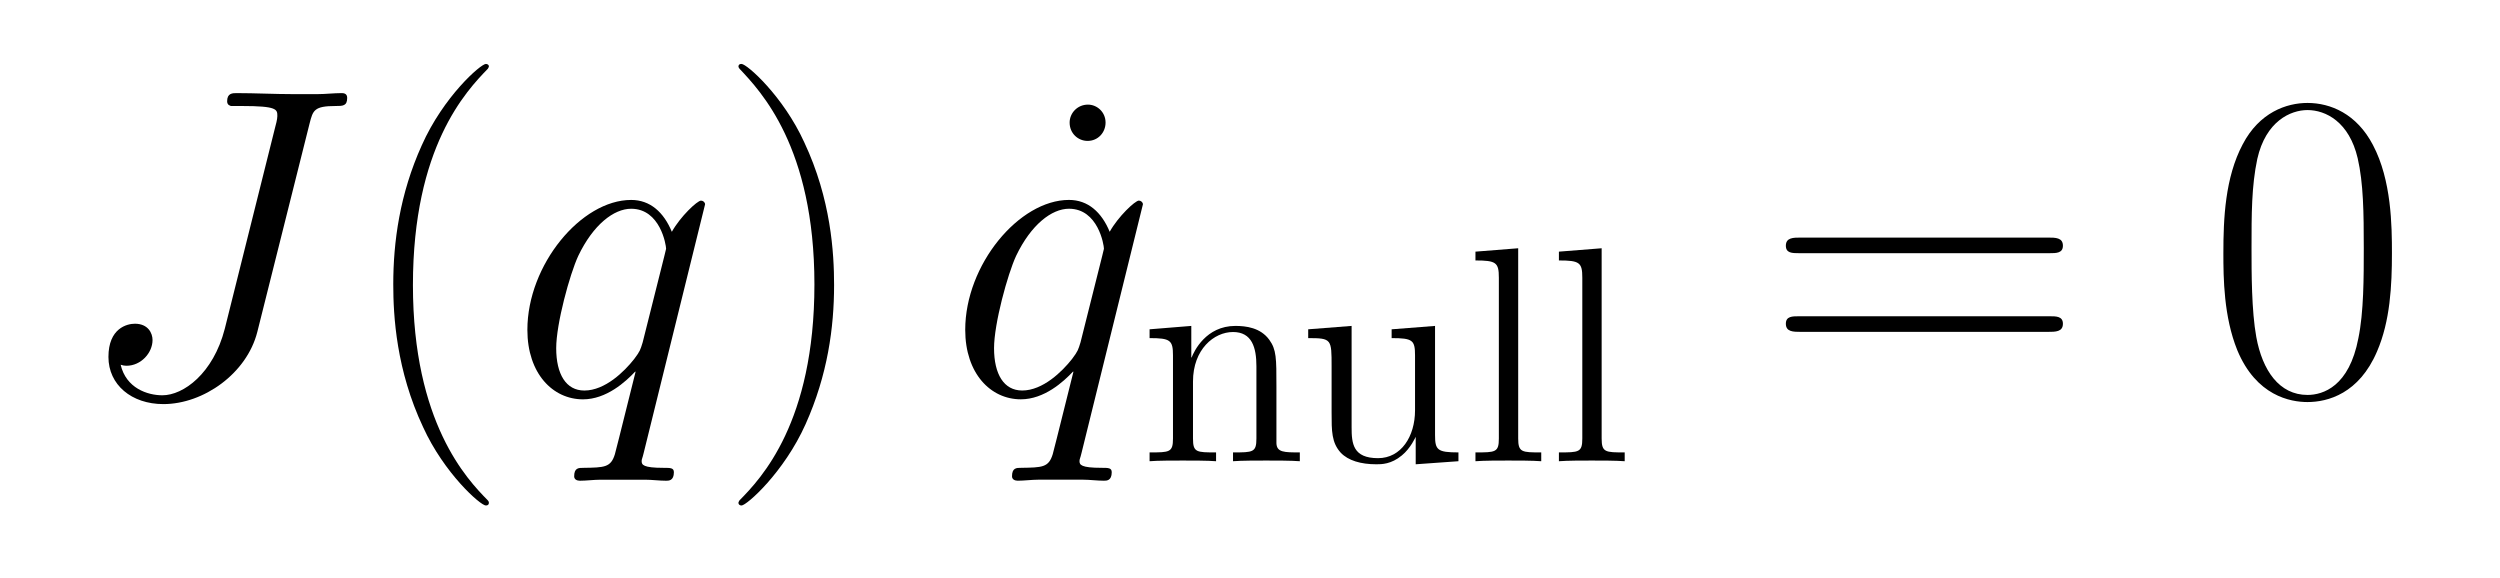
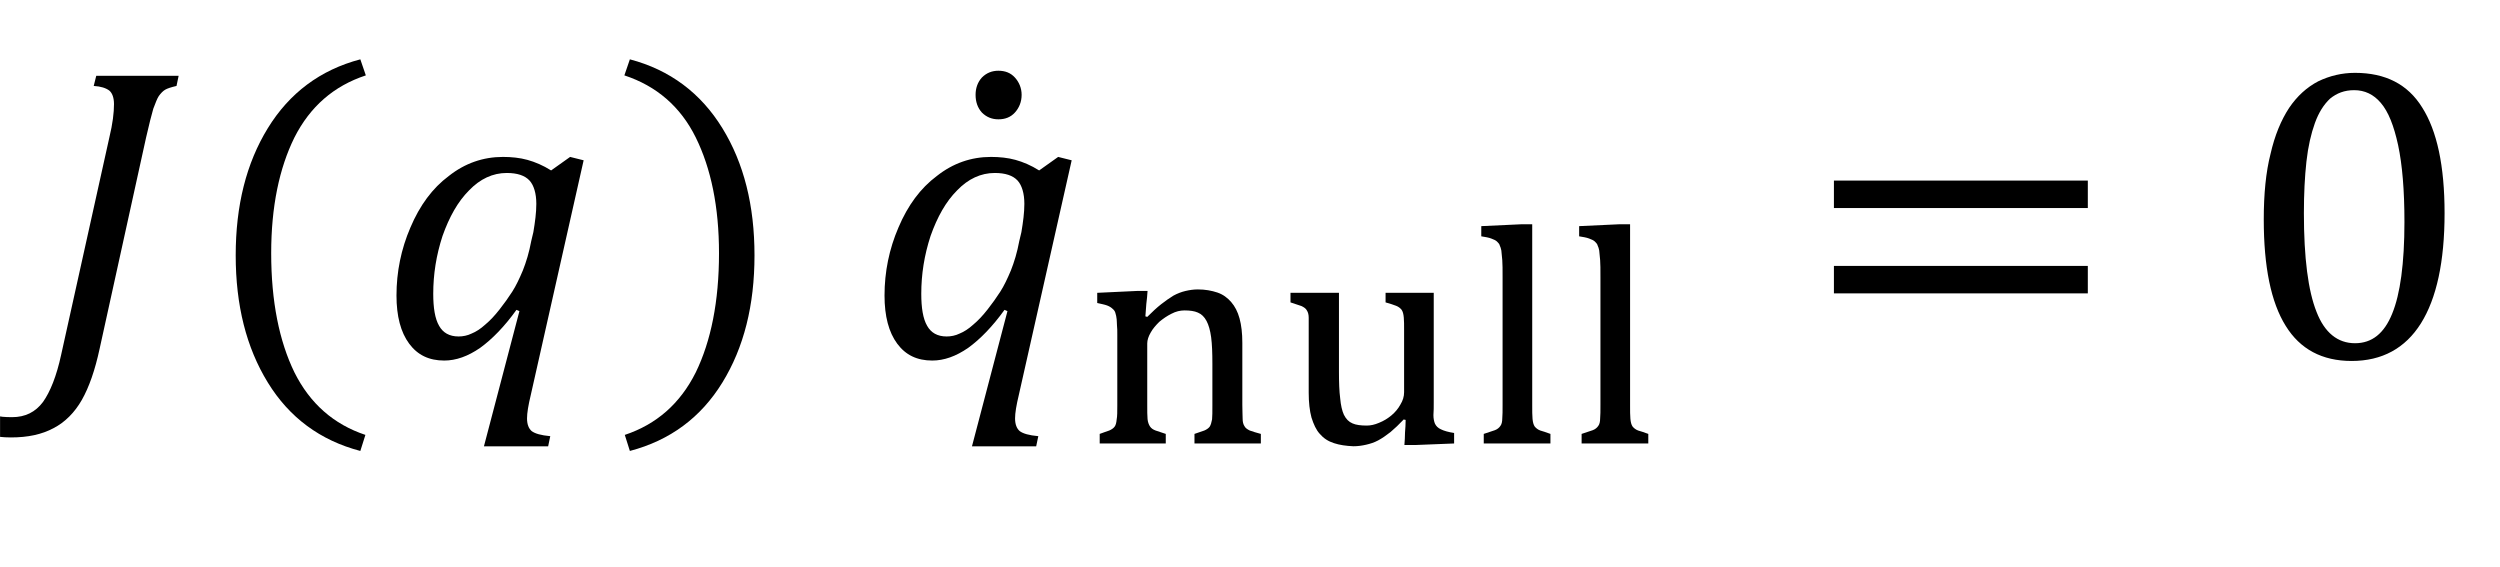
- <svg xmlns="http://www.w3.org/2000/svg" xmlns:xlink="http://www.w3.org/1999/xlink" width="115.183" height="26.604" viewBox="0 0 115.183 26.604">
+ <svg xmlns="http://www.w3.org/2000/svg" xmlns:xlink="http://www.w3.org/1999/xlink" version="1.1" width="129.892" height="29.427" viewBox="0 0 129.892 29.427">
  <defs>
-     <g>
-       <g id="glyph-0-0">
-         <path d="M 10.875 -12.5 C 11.031 -13.109 11.078 -13.312 12.078 -13.312 C 12.406 -13.312 12.609 -13.312 12.609 -13.688 C 12.609 -13.906 12.422 -13.906 12.344 -13.906 C 11.984 -13.906 11.609 -13.859 11.234 -13.859 L 10.125 -13.859 C 9.266 -13.859 8.375 -13.906 7.516 -13.906 C 7.328 -13.906 7.078 -13.906 7.078 -13.531 C 7.078 -13.328 7.25 -13.328 7.25 -13.312 L 7.75 -13.312 C 9.391 -13.312 9.391 -13.156 9.391 -12.844 C 9.391 -12.828 9.391 -12.688 9.297 -12.359 L 6.969 -3.047 C 6.438 -0.984 5.062 0.016 4.094 0.016 C 3.406 0.016 2.422 -0.312 2.172 -1.391 C 2.266 -1.359 2.359 -1.344 2.438 -1.344 C 3.109 -1.344 3.641 -1.938 3.641 -2.531 C 3.641 -2.844 3.438 -3.281 2.828 -3.281 C 2.469 -3.281 1.609 -3.078 1.609 -1.75 C 1.609 -0.469 2.672 0.422 4.141 0.422 C 5.984 0.422 7.984 -0.984 8.469 -2.906 Z M 10.875 -12.5 " />
-       </g>
-       <g id="glyph-0-1">
-         <path d="M 8.984 -8.781 C 8.984 -8.875 8.891 -8.953 8.797 -8.953 C 8.625 -8.953 7.844 -8.219 7.453 -7.516 C 7.078 -8.422 6.453 -8.984 5.578 -8.984 C 3.281 -8.984 0.797 -6 0.797 -3 C 0.797 -0.984 1.969 0.203 3.359 0.203 C 4.438 0.203 5.328 -0.609 5.766 -1.078 L 5.781 -1.062 L 5.016 2 L 4.828 2.734 C 4.641 3.344 4.344 3.344 3.375 3.359 C 3.156 3.359 2.953 3.359 2.953 3.75 C 2.953 3.891 3.078 3.953 3.219 3.953 C 3.5 3.953 3.875 3.906 4.156 3.906 L 6.234 3.906 C 6.531 3.906 6.875 3.953 7.188 3.953 C 7.312 3.953 7.547 3.953 7.547 3.562 C 7.547 3.359 7.391 3.359 7.078 3.359 C 6.125 3.359 6.062 3.219 6.062 3.047 C 6.062 2.953 6.094 2.938 6.156 2.672 Z M 6.109 -2.422 C 6 -2.078 6 -2.031 5.719 -1.656 C 5.266 -1.078 4.375 -0.203 3.422 -0.203 C 2.578 -0.203 2.125 -0.953 2.125 -2.156 C 2.125 -3.281 2.75 -5.562 3.141 -6.406 C 3.828 -7.844 4.781 -8.578 5.578 -8.578 C 6.922 -8.578 7.188 -6.906 7.188 -6.734 C 7.188 -6.719 7.125 -6.453 7.109 -6.406 Z M 6.109 -2.422 " />
-       </g>
-       <g id="glyph-1-0">
-         <path d="M 6.234 4.969 C 6.234 4.953 6.234 4.906 6.172 4.844 C 5.234 3.891 2.734 1.281 2.734 -5.062 C 2.734 -11.422 5.188 -14 6.188 -15.031 C 6.188 -15.047 6.234 -15.094 6.234 -15.141 C 6.234 -15.203 6.172 -15.25 6.094 -15.25 C 5.859 -15.25 4.141 -13.75 3.141 -11.5 C 2.125 -9.25 1.828 -7.047 1.828 -5.094 C 1.828 -3.625 1.969 -1.141 3.203 1.484 C 4.172 3.609 5.844 5.094 6.094 5.094 C 6.188 5.094 6.234 5.047 6.234 4.969 Z M 6.234 4.969 " />
-       </g>
-       <g id="glyph-1-1">
-         <path d="M 5.359 -5.062 C 5.359 -6.531 5.219 -9.016 3.984 -11.641 C 3.016 -13.766 1.344 -15.25 1.094 -15.25 C 1.031 -15.25 0.953 -15.234 0.953 -15.125 C 0.953 -15.094 0.984 -15.062 1 -15.031 C 1.969 -14 4.453 -11.422 4.453 -5.094 C 4.453 1.266 2 3.844 1 4.859 C 0.984 4.906 0.953 4.922 0.953 4.969 C 0.953 5.062 1.031 5.094 1.094 5.094 C 1.328 5.094 3.047 3.578 4.047 1.344 C 5.062 -0.922 5.359 -3.109 5.359 -5.062 Z M 5.359 -5.062 " />
-       </g>
-       <g id="glyph-1-2">
-         <path d="M 3.359 -12.547 C 3.359 -13.031 2.969 -13.375 2.547 -13.375 C 2.062 -13.375 1.703 -12.984 1.703 -12.547 C 1.703 -12.047 2.094 -11.703 2.531 -11.703 C 3.016 -11.703 3.359 -12.094 3.359 -12.547 Z M 3.359 -12.547 " />
-       </g>
-       <g id="glyph-1-3">
-         <path d="M 13.094 -6.531 C 13.391 -6.531 13.703 -6.531 13.703 -6.875 C 13.703 -7.25 13.359 -7.25 13.016 -7.25 L 1.625 -7.25 C 1.281 -7.25 0.938 -7.25 0.938 -6.875 C 0.938 -6.531 1.234 -6.531 1.547 -6.531 Z M 13.016 -2.906 C 13.359 -2.906 13.703 -2.906 13.703 -3.281 C 13.703 -3.625 13.391 -3.625 13.094 -3.625 L 1.547 -3.625 C 1.234 -3.625 0.938 -3.625 0.938 -3.281 C 0.938 -2.906 1.281 -2.906 1.625 -2.906 Z M 13.016 -2.906 " />
-       </g>
-       <g id="glyph-1-4">
-         <path d="M 8.547 -6.531 C 8.547 -7.781 8.531 -9.891 7.672 -11.516 C 6.922 -12.953 5.719 -13.453 4.656 -13.453 C 3.688 -13.453 2.438 -13.016 1.672 -11.547 C 0.859 -10.016 0.781 -8.125 0.781 -6.531 C 0.781 -5.375 0.797 -3.609 1.422 -2.062 C 2.297 0.047 3.875 0.328 4.656 0.328 C 5.594 0.328 7.031 -0.062 7.859 -2 C 8.469 -3.406 8.547 -5.047 8.547 -6.531 Z M 4.656 0 C 3.359 0 2.578 -1.125 2.297 -2.672 C 2.078 -3.875 2.078 -5.625 2.078 -6.766 C 2.078 -8.328 2.078 -9.625 2.344 -10.875 C 2.734 -12.609 3.875 -13.125 4.656 -13.125 C 5.5 -13.125 6.578 -12.578 6.969 -10.906 C 7.234 -9.75 7.25 -8.391 7.25 -6.766 C 7.25 -5.438 7.25 -3.812 7 -2.609 C 6.578 -0.391 5.375 0 4.656 0 Z M 4.656 0 " />
-       </g>
-       <g id="glyph-2-0">
-         <path d="M 6.297 -3.438 C 6.297 -4.75 6.297 -5.141 5.969 -5.594 C 5.562 -6.156 4.891 -6.234 4.406 -6.234 C 3.047 -6.234 2.5 -5.062 2.391 -4.781 L 2.375 -4.781 L 2.375 -6.234 L 0.453 -6.078 L 0.453 -5.672 C 1.406 -5.672 1.531 -5.578 1.531 -4.875 L 1.531 -1.047 C 1.531 -0.406 1.375 -0.406 0.453 -0.406 L 0.453 0 C 0.812 -0.031 1.578 -0.031 1.984 -0.031 C 2.391 -0.031 3.156 -0.031 3.516 0 L 3.516 -0.406 C 2.609 -0.406 2.453 -0.406 2.453 -1.047 L 2.453 -3.672 C 2.453 -5.156 3.422 -5.953 4.297 -5.953 C 5.172 -5.953 5.375 -5.234 5.375 -4.375 L 5.375 -1.047 C 5.375 -0.406 5.219 -0.406 4.297 -0.406 L 4.297 0 C 4.672 -0.031 5.438 -0.031 5.828 -0.031 C 6.234 -0.031 7 -0.031 7.375 0 L 7.375 -0.406 C 6.656 -0.406 6.312 -0.406 6.297 -0.828 Z M 6.297 -3.438 " />
-       </g>
-       <g id="glyph-2-1">
-         <path d="M 4.297 -6.078 L 4.297 -5.672 C 5.266 -5.672 5.375 -5.578 5.375 -4.875 L 5.375 -2.344 C 5.375 -1.141 4.734 -0.141 3.672 -0.141 C 2.516 -0.141 2.453 -0.812 2.453 -1.562 L 2.453 -6.234 L 0.453 -6.078 L 0.453 -5.672 C 1.531 -5.672 1.531 -5.625 1.531 -4.375 L 1.531 -2.25 C 1.531 -1.375 1.531 -0.859 1.953 -0.391 C 2.297 -0.031 2.875 0.141 3.594 0.141 C 3.828 0.141 4.281 0.141 4.766 -0.266 C 5.172 -0.594 5.406 -1.125 5.406 -1.125 L 5.406 0.141 L 7.375 0 L 7.375 -0.406 C 6.406 -0.406 6.297 -0.516 6.297 -1.203 L 6.297 -6.234 Z M 4.297 -6.078 " />
-       </g>
-       <g id="glyph-2-2">
-         <path d="M 2.438 -9.812 L 0.469 -9.656 L 0.469 -9.25 C 1.422 -9.25 1.547 -9.156 1.547 -8.453 L 1.547 -1.047 C 1.547 -0.406 1.391 -0.406 0.469 -0.406 L 0.469 0 C 0.859 -0.031 1.562 -0.031 1.984 -0.031 C 2.406 -0.031 3.109 -0.031 3.5 0 L 3.5 -0.406 C 2.609 -0.406 2.438 -0.406 2.438 -1.047 Z M 2.438 -9.812 " />
-       </g>
+     <clipPath id="clip_1">
+       <path transform="matrix(1.00503,0,0,-1.00503,-651.2663,331.3547)" d="M648.01 300.418H777.253V329.698H648.01Z" />
+     </clipPath>
+     <clipPath id="clip_2">
+       <path transform="matrix(1.00503,0,0,-1.00503,-651.2663,331.3547)" d="M0 0H960V540H0Z" />
+     </clipPath>
+     <clipPath id="clip_3">
+       <path transform="matrix(1.00503,0,0,-1.00503,-651.2663,331.3547)" d="M0 0H960V540H0Z" clip-rule="evenodd" />
+     </clipPath>
+     <clipPath id="clip_4">
+       <path transform="matrix(1.00503,0,0,-1.00503,-651.2663,331.3547)" d="M0 0H960V540H0Z" clip-rule="evenodd" />
+     </clipPath>
+     <clipPath id="clip_5">
+       <path transform="matrix(1.00503,0,0,-1.00503,-651.2663,331.3547)" d="M0 0H960V540H0Z" clip-rule="evenodd" />
+     </clipPath>
+     <clipPath id="clip_6">
+       <path transform="matrix(1.00503,0,0,-1.00503,-651.2663,331.3547)" d="M0 0H960V540H0Z" clip-rule="evenodd" />
+     </clipPath>
+     <clipPath id="clip_7">
+       <path transform="matrix(1.00503,0,0,-1.00503,-651.2663,331.3547)" d="M20.16 17.047H59.76V37.44H20.16Z" clip-rule="evenodd" />
+     </clipPath>
+     <clipPath id="clip_8">
+       <path transform="matrix(1.00503,0,0,-1.00503,-651.2663,331.3547)" d="M0 0H960V540H0Z" clip-rule="evenodd" />
+     </clipPath>
+     <clipPath id="clip_9">
+       <path transform="matrix(1.00503,0,0,-1.00503,-651.2663,331.3547)" d="M0 0H960V540H0Z" clip-rule="evenodd" />
+     </clipPath>
+     <clipPath id="clip_10">
+       <path transform="matrix(1.00503,0,0,-1.00503,-651.2663,331.3547)" d="M0 0H960V540H0Z" clip-rule="evenodd" />
+     </clipPath>
+     <clipPath id="clip_11">
+       <path transform="matrix(1.00503,0,0,-1.00503,-651.2663,331.3547)" d="M0 0H960V540H0Z" clip-rule="evenodd" />
+     </clipPath>
+     <clipPath id="clip_12">
+       <path transform="matrix(1.00503,0,0,-1.00503,-651.2663,331.3547)" d="M0 0H960V540H0Z" clip-rule="evenodd" />
+     </clipPath>
+     <clipPath id="clip_13">
+       <path transform="matrix(1.00503,0,0,-1.00503,-651.2663,331.3547)" d="M0 0H960V540H0Z" clip-rule="evenodd" />
+     </clipPath>
+     <clipPath id="clip_14">
+       <path transform="matrix(1.00503,0,0,-1.00503,-651.2663,331.3547)" d="M0 0H960V540H0Z" clip-rule="evenodd" />
+     </clipPath>
+     <clipPath id="clip_15">
+       <path transform="matrix(1.00503,0,0,-1.00503,-651.2663,331.3547)" d="M0 0H960V540H0Z" clip-rule="evenodd" />
+     </clipPath>
+     <clipPath id="clip_16">
+       <path transform="matrix(1.00503,0,0,-1.00503,-651.2663,331.3547)" d="M153.38 306.07H371.44V332.47H153.38Z" clip-rule="evenodd" />
+     </clipPath>
+     <clipPath id="clip_17">
+       <path transform="matrix(1.00503,0,0,-1.00503,-651.2663,331.3547)" d="M0 0H960V540H0Z" clip-rule="evenodd" />
+     </clipPath>
+     <clipPath id="clip_18">
+       <path transform="matrix(1.00503,0,0,-1.00503,-651.2663,331.3547)" d="M0 0H960V540H0Z" clip-rule="evenodd" />
+     </clipPath>
+     <clipPath id="clip_19">
+       <path transform="matrix(1.00503,0,0,-1.00503,-651.2663,331.3547)" d="M0 0H960V540H0Z" clip-rule="evenodd" />
+     </clipPath>
+     <clipPath id="clip_20">
+       <path transform="matrix(1.00503,0,0,-1.00503,-651.2663,331.3547)" d="M0 0H960V540H0Z" clip-rule="evenodd" />
+     </clipPath>
+     <clipPath id="clip_21">
+       <path transform="matrix(1.00503,0,0,-1.00503,-651.2663,331.3547)" d="M0 0H960V540H0Z" clip-rule="evenodd" />
+     </clipPath>
+     <clipPath id="clip_22">
+       <path transform="matrix(1.00503,0,0,-1.00503,-651.2663,331.3547)" d="M0 0H960V540H0Z" clip-rule="evenodd" />
+     </clipPath>
+     <clipPath id="clip_23">
+       <path transform="matrix(1.00503,0,0,-1.00503,-651.2663,331.3547)" d="M0 0H960V540H0Z" clip-rule="evenodd" />
+     </clipPath>
+     <clipPath id="clip_24">
+       <path transform="matrix(1.00503,0,0,-1.00503,-651.2663,331.3547)" d="M0 0H960V540H0Z" clip-rule="evenodd" />
+     </clipPath>
+     <clipPath id="clip_25">
+       <path transform="matrix(1.00503,0,0,-1.00503,-651.2663,331.3547)" d="M0 0H960V540H0Z" clip-rule="evenodd" />
+     </clipPath>
+     <clipPath id="clip_26">
+       <path transform="matrix(1.00503,0,0,-1.00503,-651.2663,331.3547)" d="M0 0H960V540H0Z" clip-rule="evenodd" />
+     </clipPath>
+     <clipPath id="clip_27">
+       <path transform="matrix(1.00503,0,0,-1.00503,-651.2663,331.3547)" d="M0 0H960V540H0Z" clip-rule="evenodd" />
+     </clipPath>
+     <clipPath id="clip_28">
+       <path transform="matrix(1.00503,0,0,-1.00503,-651.2663,331.3547)" d="M0 0H960V540H0Z" clip-rule="evenodd" />
+     </clipPath>
+     <clipPath id="clip_29">
+       <path transform="matrix(1.00503,0,0,-1.00503,-651.2663,331.3547)" d="M649.39 306.07H775.89V332.47H649.39Z" clip-rule="evenodd" />
+     </clipPath>
+     <clipPath id="clip_30">
+       <path transform="matrix(1.00503,0,0,-1.00503,-651.2663,331.3547)" d="M0 0H960V540H0Z" clip-rule="evenodd" />
+     </clipPath>
+     <clipPath id="clip_31">
+       <path transform="matrix(1.00503,0,0,-1.00503,-651.2663,331.3547)" d="M0 0H960V540H0Z" clip-rule="evenodd" />
+     </clipPath>
+     <path id="font_32_1836" d="M.167 .021C.156-.03 .142-.07 .125-.1 .108-.13 .085-.153 .058-.167 .03-.182-.003-.189-.043-.189-.062-.189-.078-.187-.09-.184L-.077-.137C-.07-.14-.058-.141-.04-.141-.009-.141 .015-.129 .033-.105 .05-.081 .065-.044 .076 .007L.19 .521C.198 .554 .201 .58 .201 .6 .201 .615 .197 .626 .19 .632 .182 .638 .17 .642 .153 .643L.159 .667H.354L.349 .643C.336 .64 .327 .637 .322 .634 .317 .631 .312 .626 .307 .619 .303 .613 .299 .602 .294 .589 .29 .575 .284 .552 .277 .521L.167 .021Z" />
+     <clipPath id="clip_33">
+       <path transform="matrix(1.00503,0,0,-1.00503,-651.2663,331.3547)" d="M0 0H960V540H0Z" clip-rule="evenodd" />
+     </clipPath>
+     <path id="font_32_4666" d="M.172 .247C.172 .133 .191 .039 .227-.035 .264-.109 .32-.158 .395-.183L.383-.221C.288-.196 .215-.142 .164-.059 .113 .024 .088 .124 .088 .242 .088 .36 .113 .46 .164 .543 .215 .626 .288 .681 .383 .706L.396 .668C.32 .643 .264 .594 .227 .521 .191 .448 .172 .357 .172 .247Z" />
+     <clipPath id="clip_34">
+       <path transform="matrix(1.00503,0,0,-1.00503,-651.2663,331.3547)" d="M0 0H960V540H0Z" clip-rule="evenodd" />
+     </clipPath>
+     <path id="font_32_1869" d="M.335 .113C.307 .074 .278 .044 .249 .023 .22 .003 .192-.007 .164-.007 .128-.007 .101 .006 .081 .033 .061 .06 .051 .098 .051 .147 .051 .203 .062 .257 .084 .308 .106 .36 .136 .401 .175 .43 .213 .46 .256 .475 .303 .475 .323 .475 .343 .473 .361 .468 .379 .463 .398 .455 .417 .443L.462 .475 .494 .467 .369-.088C.363-.113 .36-.131 .36-.144 .36-.158 .364-.168 .371-.174 .379-.18 .393-.184 .415-.186L.41-.21H.258L.342 .11 .335 .113M.375 .297C.379 .321 .382 .343 .382 .364 .382 .389 .376 .408 .366 .419 .355 .431 .337 .437 .312 .437 .279 .437 .249 .423 .223 .396 .196 .369 .176 .333 .16 .288 .145 .242 .138 .197 .138 .151 .138 .118 .142 .092 .152 .075 .161 .059 .176 .05 .198 .05 .208 .05 .219 .052 .229 .057 .239 .061 .25 .068 .261 .078 .273 .088 .284 .1 .295 .114 .306 .128 .316 .142 .325 .156 .334 .17 .342 .187 .35 .206 .358 .226 .365 .249 .37 .276L.375 .297Z" />
+     <clipPath id="clip_35">
+       <path transform="matrix(1.00503,0,0,-1.00503,-651.2663,331.3547)" d="M0 0H960V540H0Z" clip-rule="evenodd" />
+     </clipPath>
+     <path id="font_32_4667" d="M.243 .247C.243 .357 .224 .448 .188 .521 .152 .594 .095 .643 .019 .668L.032 .706C.127 .681 .2 .626 .251 .543 .302 .46 .327 .36 .327 .242 .327 .124 .302 .024 .251-.059 .2-.142 .127-.196 .032-.221L.02-.183C.095-.158 .151-.109 .188-.035 .224 .039 .243 .133 .243 .247Z" />
+     <clipPath id="clip_36">
+       <path transform="matrix(1.00503,0,0,-1.00503,-651.2663,331.3547)" d="M0 0H960V540H0Z" clip-rule="evenodd" />
+     </clipPath>
+     <path id="font_32_4662" d="M-.141 .564C-.156 .564-.169 .569-.18 .58-.19 .591-.195 .605-.195 .622-.195 .638-.19 .652-.18 .663-.169 .674-.156 .679-.141 .679-.125 .679-.112 .674-.102 .663-.092 .652-.086 .638-.086 .622-.086 .605-.092 .591-.102 .58-.112 .569-.125 .564-.141 .564Z" />
+     <clipPath id="clip_37">
+       <path transform="matrix(1.00503,0,0,-1.00503,-651.2663,331.3547)" d="M0 0H960V540H0Z" clip-rule="evenodd" />
+     </clipPath>
+     <clipPath id="clip_38">
+       <path transform="matrix(1.00503,0,0,-1.00503,-651.2663,331.3547)" d="M0 0H960V540H0Z" clip-rule="evenodd" />
+     </clipPath>
+     <path id="font_32_2924" d="M.582 0H.367V.031C.381 .036 .391 .039 .399 .042 .406 .045 .412 .049 .416 .054 .42 .06 .422 .068 .424 .078 .425 .088 .425 .103 .425 .122V.258C.425 .293 .424 .321 .421 .344 .418 .366 .413 .384 .406 .397 .399 .41 .39 .419 .378 .424 .367 .429 .352 .431 .335 .431 .321 .431 .307 .428 .292 .42 .278 .413 .265 .404 .253 .394 .242 .383 .232 .372 .225 .359 .218 .347 .214 .335 .214 .324V.125C.214 .105 .214 .09 .215 .079 .216 .069 .219 .061 .223 .055 .227 .049 .233 .045 .241 .042 .249 .039 .26 .036 .274 .031V0H.06V.031C.073 .036 .083 .039 .091 .042 .098 .045 .104 .049 .108 .054 .112 .059 .114 .067 .115 .078 .117 .088 .117 .103 .117 .123V.353C.117 .364 .117 .374 .116 .382 .116 .39 .115 .397 .115 .402 .114 .41 .113 .417 .111 .422 .11 .427 .107 .432 .102 .436 .098 .44 .092 .444 .084 .447 .076 .45 .065 .452 .052 .455V.488L.18 .494H.215C.214 .48 .213 .466 .211 .452 .21 .439 .209 .425 .208 .412 .209 .411 .21 .411 .211 .411 .212 .411 .213 .41 .214 .41 .23 .426 .245 .44 .259 .451 .273 .462 .286 .471 .299 .479 .312 .486 .325 .491 .338 .494 .351 .497 .364 .499 .378 .499 .402 .499 .423 .495 .441 .489 .459 .483 .474 .472 .486 .458 .498 .444 .507 .427 .513 .405 .519 .383 .522 .357 .522 .326V.125C.522 .105 .523 .09 .523 .08 .523 .07 .525 .062 .529 .056 .532 .05 .538 .046 .546 .042 .555 .039 .566 .035 .582 .031V0Z" />
+     <path id="font_32_2931" d="M.047 .488H.204V.233C.204 .198 .205 .169 .208 .146 .21 .124 .214 .106 .22 .093 .227 .079 .236 .07 .248 .065 .259 .06 .275 .058 .294 .058 .307 .058 .32 .061 .334 .067 .349 .073 .362 .081 .374 .091 .386 .101 .396 .113 .403 .126 .411 .139 .415 .152 .415 .166V.365C.415 .384 .415 .398 .414 .408 .413 .419 .411 .427 .407 .433 .403 .438 .397 .443 .389 .446 .381 .449 .37 .453 .355 .457V.488H.511V.134C.511 .118 .511 .104 .51 .092 .51 .081 .512 .071 .515 .064 .519 .056 .525 .05 .534 .046 .544 .041 .558 .037 .577 .034V0L.451-.005H.416C.417 .009 .418 .022 .418 .036 .419 .049 .42 .062 .42 .076 .419 .077 .418 .077 .417 .077 .416 .077 .415 .077 .414 .078 .399 .062 .384 .048 .371 .037 .357 .026 .344 .017 .331 .01 .318 .003 .305-.001 .292-.004 .279-.007 .265-.009 .251-.009 .227-.008 .206-.005 .188 .001 .169 .007 .154 .017 .142 .031 .13 .044 .122 .062 .115 .084 .109 .106 .106 .133 .106 .165V.365C.106 .383 .106 .397 .106 .407 .106 .417 .104 .425 .1 .431 .097 .437 .091 .441 .083 .445 .075 .448 .063 .452 .047 .457V.488Z" />
+     <path id="font_32_2922" d="M.207 .125C.207 .105 .207 .09 .208 .08 .209 .069 .211 .061 .215 .055 .219 .05 .225 .045 .233 .042 .241 .04 .252 .036 .266 .031V0H.05V.031C.066 .036 .077 .04 .086 .043 .094 .046 .1 .051 .104 .057 .108 .062 .11 .071 .11 .081 .111 .091 .111 .106 .111 .125V.539C.111 .563 .111 .582 .11 .594 .109 .607 .108 .617 .107 .625 .106 .631 .104 .637 .102 .641 .101 .646 .097 .65 .093 .654 .089 .658 .082 .661 .074 .664 .066 .667 .055 .669 .042 .671V.704L.171 .71H.207V.125Z" />
+     <clipPath id="clip_39">
+       <path transform="matrix(1.00503,0,0,-1.00503,-651.2663,331.3547)" d="M0 0H960V540H0Z" clip-rule="evenodd" />
+     </clipPath>
+     <path id="font_32_3404" d="M.073 .354V.419H.674V.354H.073M.073 .152V.217H.674V.152H.073M.695 .286V.286Z" />
+     <clipPath id="clip_40">
+       <path transform="matrix(1.00503,0,0,-1.00503,-651.2663,331.3547)" d="M0 0H960V540H0Z" clip-rule="evenodd" />
+     </clipPath>
+     <path id="font_32_882" d="M.271-.008C.201-.008 .149 .02 .115 .075 .08 .131 .063 .215 .063 .327 .063 .387 .068 .439 .079 .482 .089 .526 .104 .562 .123 .591 .142 .619 .165 .64 .192 .654 .219 .667 .248 .674 .279 .674 .351 .674 .404 .647 .438 .592 .473 .537 .491 .454 .491 .342 .491 .227 .472 .14 .435 .081 .398 .022 .343-.008 .271-.008M.158 .342C.158 .236 .168 .158 .188 .108 .207 .059 .238 .034 .279 .034 .319 .034 .348 .057 .367 .104 .386 .15 .396 .223 .396 .321 .396 .396 .391 .456 .381 .503 .371 .549 .358 .582 .34 .603 .323 .623 .302 .633 .277 .633 .254 .633 .236 .626 .22 .613 .205 .599 .193 .58 .184 .555 .175 .53 .168 .5 .164 .464 .16 .428 .158 .387 .158 .342Z" />
+     <clipPath id="clip_41">
+       <path transform="matrix(1.00503,0,0,-1.00503,-651.2663,331.3547)" d="M0 0H960V540H0Z" clip-rule="evenodd" />
+     </clipPath>
+     <clipPath id="clip_42">
+       <path transform="matrix(1.00503,0,0,-1.00503,-651.2663,331.3547)" d="M0 0H960V540H0Z" clip-rule="evenodd" />
+     </clipPath>
+     <clipPath id="clip_43">
+       <path transform="matrix(1.00503,0,0,-1.00503,-651.2663,331.3547)" d="M0 0H960V540H0Z" clip-rule="evenodd" />
+     </clipPath>
+     <clipPath id="clip_44">
+       <path transform="matrix(1.00503,0,0,-1.00503,-651.2663,331.3547)" d="M0 0H960V540H0Z" clip-rule="evenodd" />
+     </clipPath>
+     <clipPath id="clip_45">
+       <path transform="matrix(1.00503,0,0,-1.00503,-651.2663,331.3547)" d="M0 0H960V540H0Z" clip-rule="evenodd" />
+     </clipPath>
+     <clipPath id="clip_46">
+       <path transform="matrix(1.00503,0,0,-1.00503,-651.2663,331.3547)" d="M0 0H960V540H0Z" clip-rule="evenodd" />
+     </clipPath>
+     <clipPath id="clip_47">
+       <path transform="matrix(1.00503,0,0,-1.00503,-651.2663,331.3547)" d="M0 0H960V540H0Z" clip-rule="evenodd" />
+     </clipPath>
+     <clipPath id="clip_48">
+       <path transform="matrix(1.00503,0,0,-1.00503,-651.2663,331.3547)" d="M0 0H960V540H0Z" clip-rule="evenodd" />
+     </clipPath>
+     <clipPath id="clip_49">
+       <path transform="matrix(1.00503,0,0,-1.00503,-651.2663,331.3547)" d="M0 0H960V540H0Z" clip-rule="evenodd" />
+     </clipPath>
+     <clipPath id="clip_50">
+       <path transform="matrix(1.00503,0,0,-1.00503,-651.2663,331.3547)" d="M0 0H960V540H0Z" clip-rule="evenodd" />
+     </clipPath>
+     <clipPath id="clip_51">
+       <path transform="matrix(1.00503,0,0,-1.00503,-651.2663,331.3547)" d="M0 0H960V540H0Z" clip-rule="evenodd" />
+     </clipPath>
+     <clipPath id="clip_52">
+       <path transform="matrix(1.00503,0,0,-1.00503,-651.2663,331.3547)" d="M0 0H960V540H0Z" clip-rule="evenodd" />
+     </clipPath>
+     <clipPath id="clip_53">
+       <path transform="matrix(1.00503,0,0,-1.00503,-651.2663,331.3547)" d="M0 0H960V540H0Z" clip-rule="evenodd" />
+     </clipPath>
+     <clipPath id="clip_54">
+       <path transform="matrix(1.00503,0,0,-1.00503,-651.2663,331.3547)" d="M0 0H960V540H0Z" clip-rule="evenodd" />
+     </clipPath>
+     <clipPath id="clip_55">
+       <path transform="matrix(1.00503,0,0,-1.00503,-651.2663,331.3547)" d="M0 0H960V540H0Z" clip-rule="evenodd" />
+     </clipPath>
+     <clipPath id="clip_56">
+       <path transform="matrix(1.00503,0,0,-1.00503,-651.2663,331.3547)" d="M0 0H960V540H0Z" clip-rule="evenodd" />
+     </clipPath>
+     <clipPath id="clip_57">
+       <path transform="matrix(1.00503,0,0,-1.00503,-651.2663,331.3547)" d="M0 0H960V540H0Z" clip-rule="evenodd" />
+     </clipPath>
+     <clipPath id="clip_58">
+       <path transform="matrix(1.00503,0,0,-1.00503,-651.2663,331.3547)" d="M0 0H960V540H0Z" clip-rule="evenodd" />
+     </clipPath>
+     <clipPath id="clip_59">
+       <path transform="matrix(1.00503,0,0,-1.00503,-651.2663,331.3547)" d="M0 0H960V540H0Z" clip-rule="evenodd" />
+     </clipPath>
+     <clipPath id="clip_60">
+       <path transform="matrix(1.00503,0,0,-1.00503,-651.2663,331.3547)" d="M0 0H960V540H0Z" clip-rule="evenodd" />
+     </clipPath>
+     <clipPath id="clip_61">
+       <path transform="matrix(1.00503,0,0,-1.00503,-651.2663,331.3547)" d="M175.82 233.45H197.66V259.85H175.82Z" clip-rule="evenodd" />
+     </clipPath>
+     <clipPath id="clip_62">
+       <path transform="matrix(1.00503,0,0,-1.00503,-651.2663,331.3547)" d="M0 0H960V540H0Z" clip-rule="evenodd" />
+     </clipPath>
+     <clipPath id="clip_63">
+       <path transform="matrix(1.00503,0,0,-1.00503,-651.2663,331.3547)" d="M0 0H960V540H0Z" clip-rule="evenodd" />
+     </clipPath>
+     <clipPath id="clip_64">
+       <path transform="matrix(1.00503,0,0,-1.00503,-651.2663,331.3547)" d="M0 0H960V540H0Z" clip-rule="evenodd" />
+     </clipPath>
+     <clipPath id="clip_65">
+       <path transform="matrix(1.00503,0,0,-1.00503,-651.2663,331.3547)" d="M660.07 233.45H682.054V259.85H660.07Z" clip-rule="evenodd" />
+     </clipPath>
+     <clipPath id="clip_66">
+       <path transform="matrix(1.00503,0,0,-1.00503,-651.2663,331.3547)" d="M0 0H960V540H0Z" clip-rule="evenodd" />
+     </clipPath>
+     <clipPath id="clip_67">
+       <path transform="matrix(1.00503,0,0,-1.00503,-651.2663,331.3547)" d="M0 0H960V540H0Z" clip-rule="evenodd" />
+     </clipPath>
+     <clipPath id="clip_68">
+       <path transform="matrix(1.00503,0,0,-1.00503,-651.2663,331.3547)" d="M0 0H960V540H0Z" clip-rule="evenodd" />
+     </clipPath>
+     <clipPath id="clip_69">
+       <path transform="matrix(1.00503,0,0,-1.00503,-651.2663,331.3547)" d="M0 0H960V540H0Z" clip-rule="evenodd" />
+     </clipPath>
+     <clipPath id="clip_70">
+       <path transform="matrix(1.00503,0,0,-1.00503,-651.2663,331.3547)" d="M0 0H960V540H0Z" clip-rule="evenodd" />
+     </clipPath>
+     <clipPath id="clip_71">
+       <path transform="matrix(1.00503,0,0,-1.00503,-651.2663,331.3547)" d="M0 0H960V540H0Z" clip-rule="evenodd" />
+     </clipPath>
+     <clipPath id="clip_72">
+       <path transform="matrix(1.00503,0,0,-1.00503,-651.2663,331.3547)" d="M0 0H960V540H0Z" clip-rule="evenodd" />
+     </clipPath>
+   </defs>
+   <g clip-path="url(#clip_1)">
+     <g clip-path="url(#clip_2)">
+       <g clip-path="url(#clip_3)">
+ </g>
+       <g clip-path="url(#clip_4)">
+ </g>
+       <g clip-path="url(#clip_5)">
+ </g>
+       <g clip-path="url(#clip_6)">
+ </g>
+       <g clip-path="url(#clip_7)">
+ </g>
+       <g clip-path="url(#clip_8)">
+ </g>
+       <g clip-path="url(#clip_9)">
+ </g>
+       <g clip-path="url(#clip_10)">
+ </g>
+       <g clip-path="url(#clip_11)">
+ </g>
+       <g clip-path="url(#clip_12)">
+ </g>
+       <g clip-path="url(#clip_13)">
+ </g>
+       <g clip-path="url(#clip_14)">
+ </g>
+       <g clip-path="url(#clip_15)">
+ </g>
+       <g clip-path="url(#clip_16)">
+ </g>
+       <g clip-path="url(#clip_17)">
+ </g>
+       <g clip-path="url(#clip_18)">
+ </g>
+       <g clip-path="url(#clip_19)">
+ </g>
+       <g clip-path="url(#clip_20)">
+ </g>
+       <g clip-path="url(#clip_21)">
+ </g>
+       <g clip-path="url(#clip_22)">
+ </g>
+       <g clip-path="url(#clip_23)">
+ </g>
+       <g clip-path="url(#clip_24)">
+ </g>
+       <g clip-path="url(#clip_25)">
+ </g>
+       <g clip-path="url(#clip_26)">
+ </g>
+       <g clip-path="url(#clip_27)">
+ </g>
+       <g clip-path="url(#clip_28)">
+ </g>
+       <g clip-path="url(#clip_29)">
+ </g>
+       <g clip-path="url(#clip_30)">
+ </g>
+       <g clip-path="url(#clip_31)">
+         <use data-text="𝐽" xlink:href="#font_32_1836" transform="matrix(21.94986,0,0,-21.94986,1.510742,18.57925)" />
+       </g>
+       <g clip-path="url(#clip_33)">
+         <use data-text="(" xlink:href="#font_32_4666" transform="matrix(21.94986,0,0,-21.94986,10.31482,18.57925)" />
+       </g>
+       <g clip-path="url(#clip_34)">
+         <use data-text="𝑞" xlink:href="#font_32_1869" transform="matrix(21.94986,0,0,-21.94986,19.48071,18.57925)" />
+       </g>
+       <g clip-path="url(#clip_35)">
+         <use data-text=")" xlink:href="#font_32_4667" transform="matrix(21.94986,0,0,-21.94986,32.0235,18.57925)" />
+       </g>
+       <g clip-path="url(#clip_36)">
+         <use data-text="ሶ" xlink:href="#font_32_4662" transform="matrix(21.94986,0,0,-21.94986,54.96832,18.57925)" />
+       </g>
+       <g clip-path="url(#clip_37)">
+         <use data-text="𝑞" xlink:href="#font_32_1869" transform="matrix(21.94986,0,0,-21.94986,44.83759,18.57925)" />
+       </g>
+       <g clip-path="url(#clip_38)">
+         <use data-text="n" xlink:href="#font_32_2924" transform="matrix(16.04028,0,0,-16.04028,56.17438,23.0416)" />
+         <use data-text="u" xlink:href="#font_32_2931" transform="matrix(16.04028,0,0,-16.04028,66.29578,23.0416)" />
+         <use data-text="l" xlink:href="#font_32_2922" transform="matrix(16.04028,0,0,-16.04028,76.28882,23.0416)" />
+         <use data-text="l" xlink:href="#font_32_2922" transform="matrix(16.04028,0,0,-16.04028,81.3736,23.0416)" />
+       </g>
+       <g clip-path="url(#clip_39)">
+         <use data-text="=" xlink:href="#font_32_3404" transform="matrix(21.94986,0,0,-21.94986,93.68207,18.57925)" />
+       </g>
+       <g clip-path="url(#clip_40)">
+         <use data-text="0" xlink:href="#font_32_882" transform="matrix(21.94986,0,0,-21.94986,116.2349,18.57925)" />
+       </g>
+       <g clip-path="url(#clip_41)">
+ </g>
+       <g clip-path="url(#clip_42)">
+ </g>
+       <g clip-path="url(#clip_43)">
+ </g>
+       <g clip-path="url(#clip_44)">
+ </g>
+       <g clip-path="url(#clip_45)">
+ </g>
+       <g clip-path="url(#clip_46)">
+ </g>
+       <g clip-path="url(#clip_47)">
+ </g>
+       <g clip-path="url(#clip_48)">
+ </g>
+       <g clip-path="url(#clip_49)">
+ </g>
+       <g clip-path="url(#clip_50)">
+ </g>
+       <g clip-path="url(#clip_51)">
+ </g>
+       <g clip-path="url(#clip_52)">
+ </g>
+       <g clip-path="url(#clip_53)">
+ </g>
+       <g clip-path="url(#clip_54)">
+ </g>
+       <g clip-path="url(#clip_55)">
+ </g>
+       <g clip-path="url(#clip_56)">
+ </g>
+       <g clip-path="url(#clip_57)">
+ </g>
+       <g clip-path="url(#clip_58)">
+ </g>
+       <g clip-path="url(#clip_59)">
+ </g>
+       <g clip-path="url(#clip_60)">
+ </g>
+       <g clip-path="url(#clip_61)">
+ </g>
+       <g clip-path="url(#clip_62)">
+ </g>
+       <g clip-path="url(#clip_63)">
+ </g>
+       <g clip-path="url(#clip_64)">
+ </g>
+       <g clip-path="url(#clip_65)">
+ </g>
+       <g clip-path="url(#clip_66)">
+ </g>
+       <g clip-path="url(#clip_67)">
+ </g>
+       <g clip-path="url(#clip_68)">
+ </g>
+       <g clip-path="url(#clip_69)">
+ </g>
+       <g clip-path="url(#clip_70)">
+ </g>
+       <g clip-path="url(#clip_71)">
+ </g>
+       <g clip-path="url(#clip_72)">
+ </g>
    </g>
-   </defs>
-   <g fill="rgb(0%, 0%, 0%)" fill-opacity="1">
-     <use xlink:href="#glyph-0-0" x="3.387" y="18.196" />
-   </g>
-   <g fill="rgb(0%, 0%, 0%)" fill-opacity="1">
-     <use xlink:href="#glyph-1-0" x="16.291" y="18.196" />
-   </g>
-   <g fill="rgb(0%, 0%, 0%)" fill-opacity="1">
-     <use xlink:href="#glyph-0-1" x="23.501" y="18.196" />
-   </g>
-   <g fill="rgb(0%, 0%, 0%)" fill-opacity="1">
-     <use xlink:href="#glyph-1-1" x="33.07" y="18.196" />
-   </g>
-   <g fill="rgb(0%, 0%, 0%)" fill-opacity="1">
-     <use xlink:href="#glyph-1-2" x="47.578" y="18.195" />
-   </g>
-   <g fill="rgb(0%, 0%, 0%)" fill-opacity="1">
-     <use xlink:href="#glyph-0-1" x="43.674" y="18.195" />
-   </g>
-   <g fill="rgb(0%, 0%, 0%)" fill-opacity="1">
-     <use xlink:href="#glyph-2-0" x="52.512" y="21.25" />
-   </g>
-   <g fill="rgb(0%, 0%, 0%)" fill-opacity="1">
-     <use xlink:href="#glyph-2-1" x="59.82" y="21.25" />
-     <use xlink:href="#glyph-2-2" x="67.51" y="21.25" />
-     <use xlink:href="#glyph-2-2" x="71.355" y="21.25" />
-   </g>
-   <g fill="rgb(0%, 0%, 0%)" fill-opacity="1">
-     <use xlink:href="#glyph-1-3" x="81.342" y="18.196" />
-   </g>
-   <g fill="rgb(0%, 0%, 0%)" fill-opacity="1">
-     <use xlink:href="#glyph-1-4" x="101.657" y="18.196" />
  </g>
</svg>
